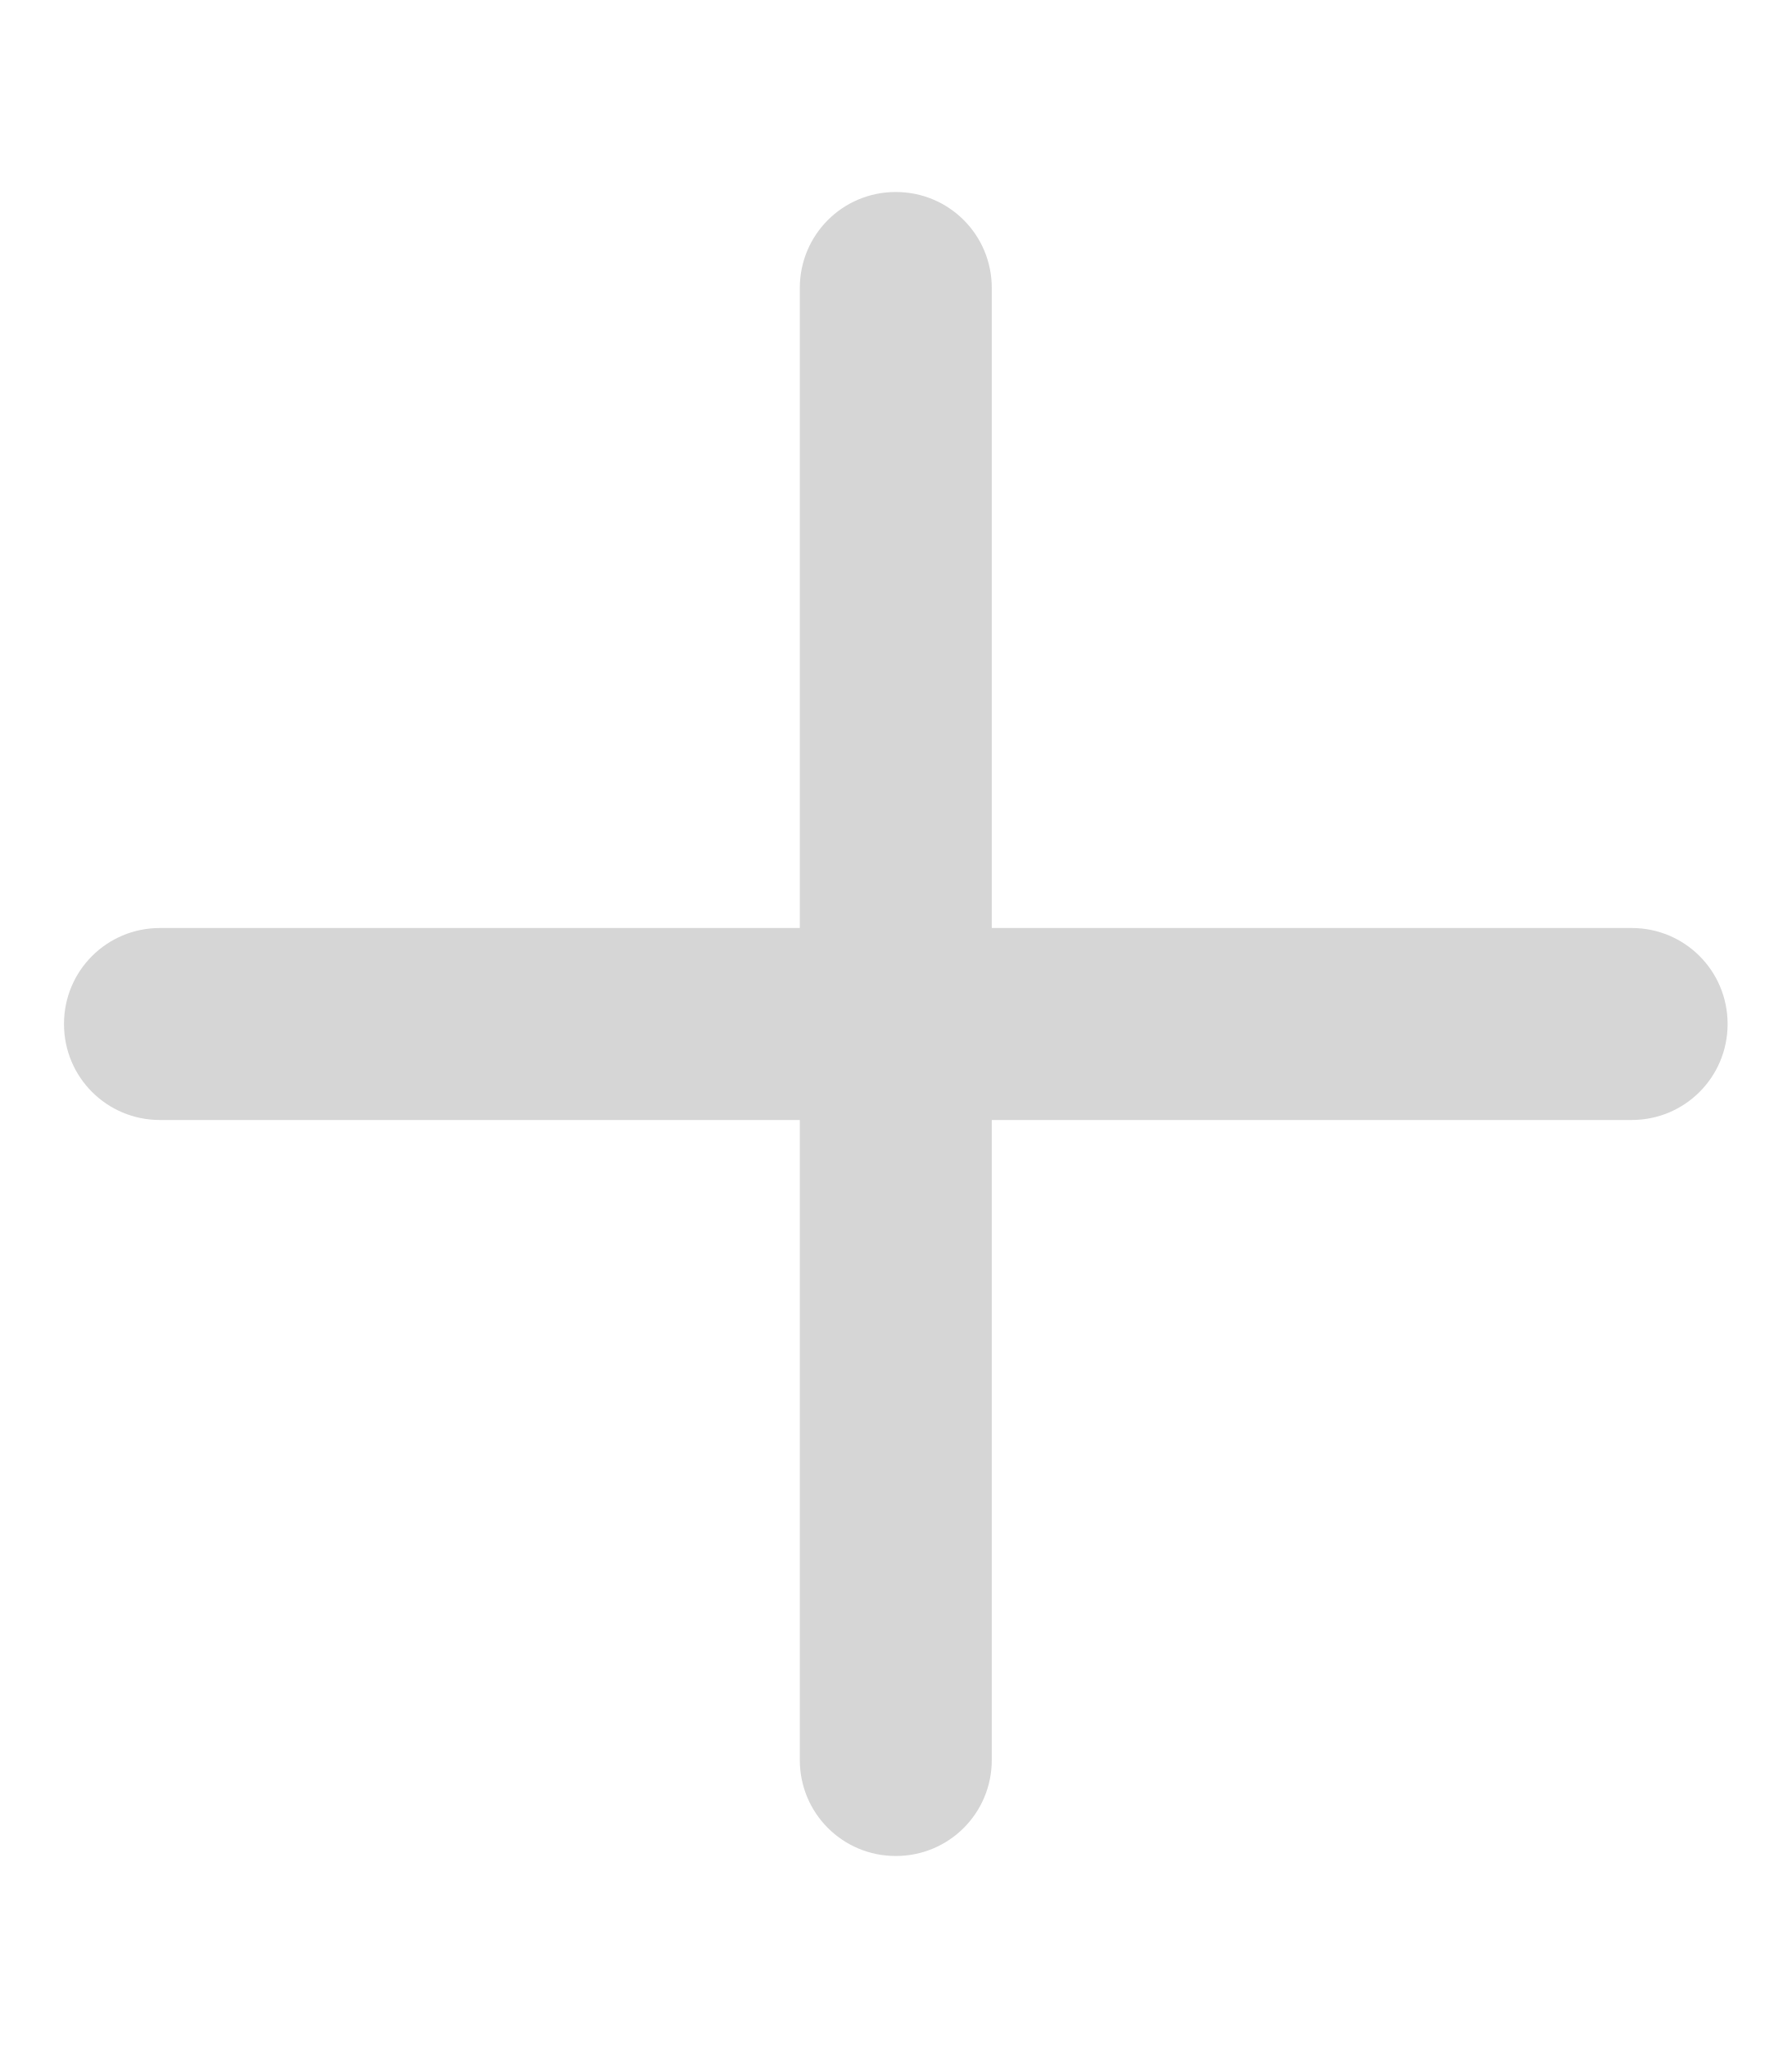
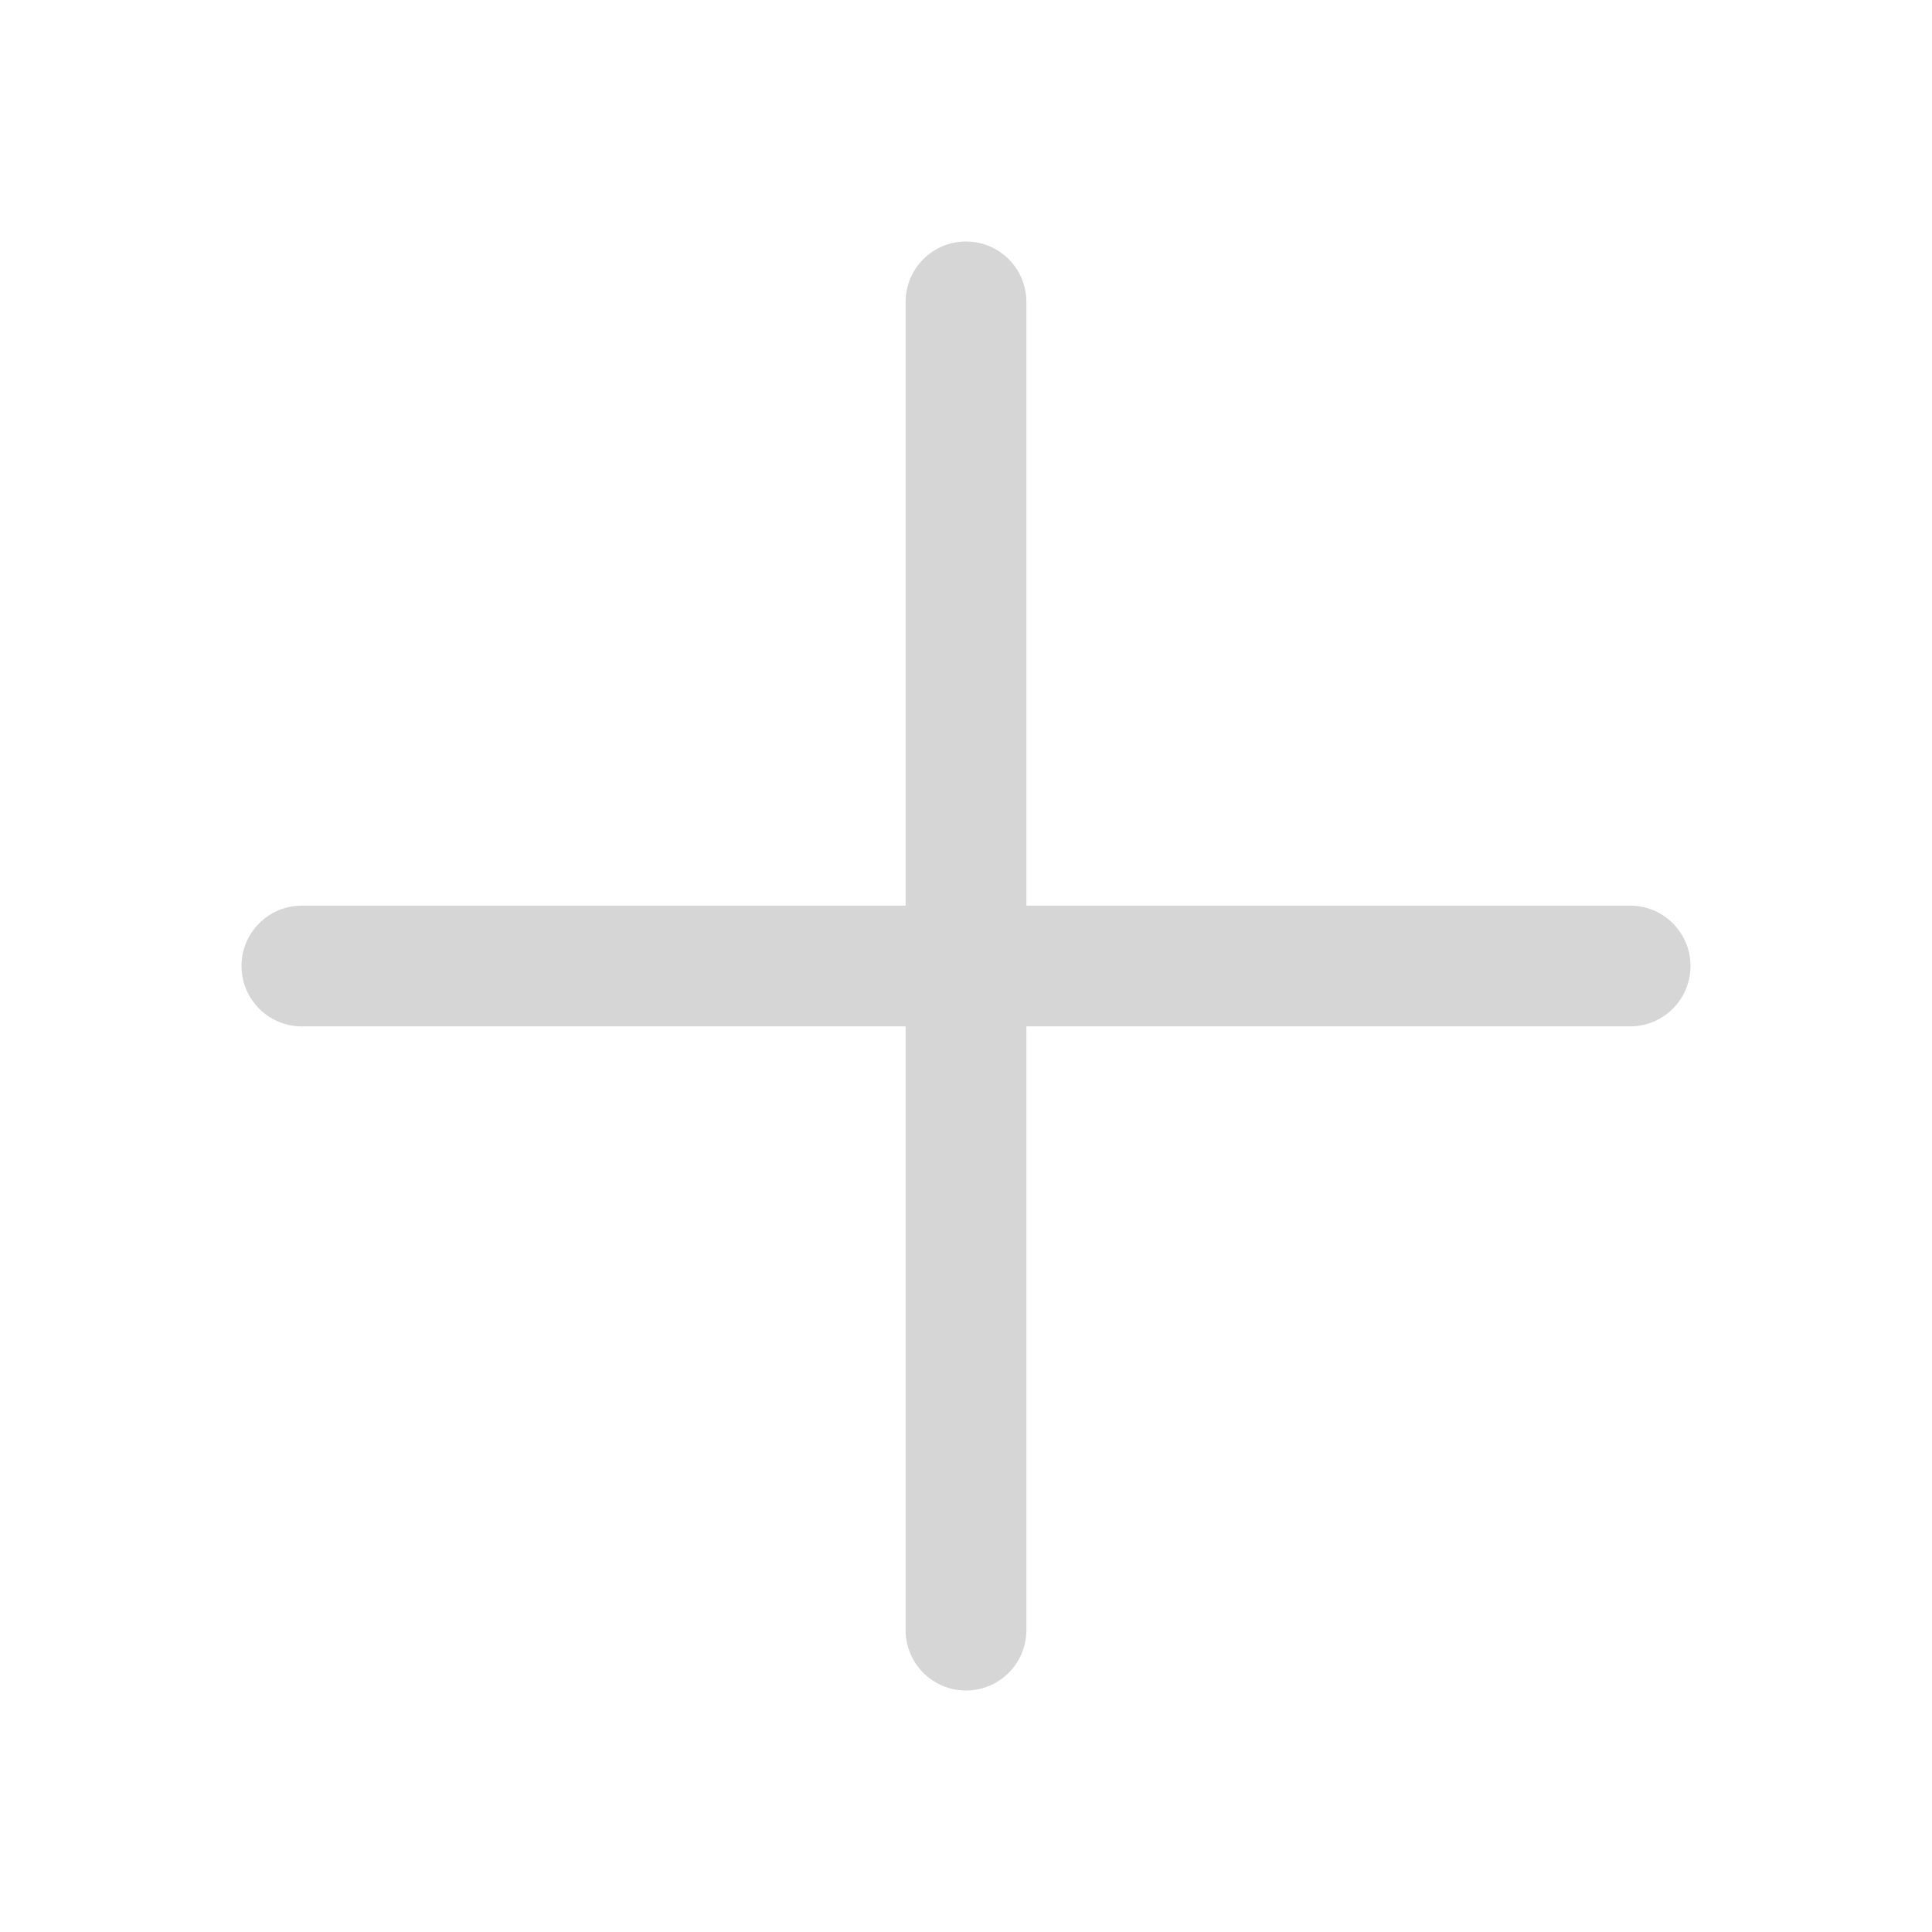
- <svg xmlns="http://www.w3.org/2000/svg" viewBox="0 0 448 512">
-   <path fill="#d6d6d6" d="M248 72c0-13.3-10.7-24-24-24s-24 10.7-24 24V232H40c-13.3 0-24 10.7-24 24s10.7 24 24 24H200V440c0 13.3 10.7 24 24 24s24-10.7 24-24V280H408c13.3 0 24-10.7 24-24s-10.7-24-24-24H248V72z" />
+ <svg xmlns="http://www.w3.org/2000/svg" width="16" height="16" fill="#d6d6d6" class="bi bi-plus-lg" viewBox="0 0 16 16">
+   <path fill-rule="evenodd" d="M8 2a.5.5 0 0 1 .5.5v5h5a.5.5 0 0 1 0 1h-5v5a.5.5 0 0 1-1 0v-5h-5a.5.5 0 0 1 0-1h5v-5A.5.5 0 0 1 8 2Z" />
</svg>
